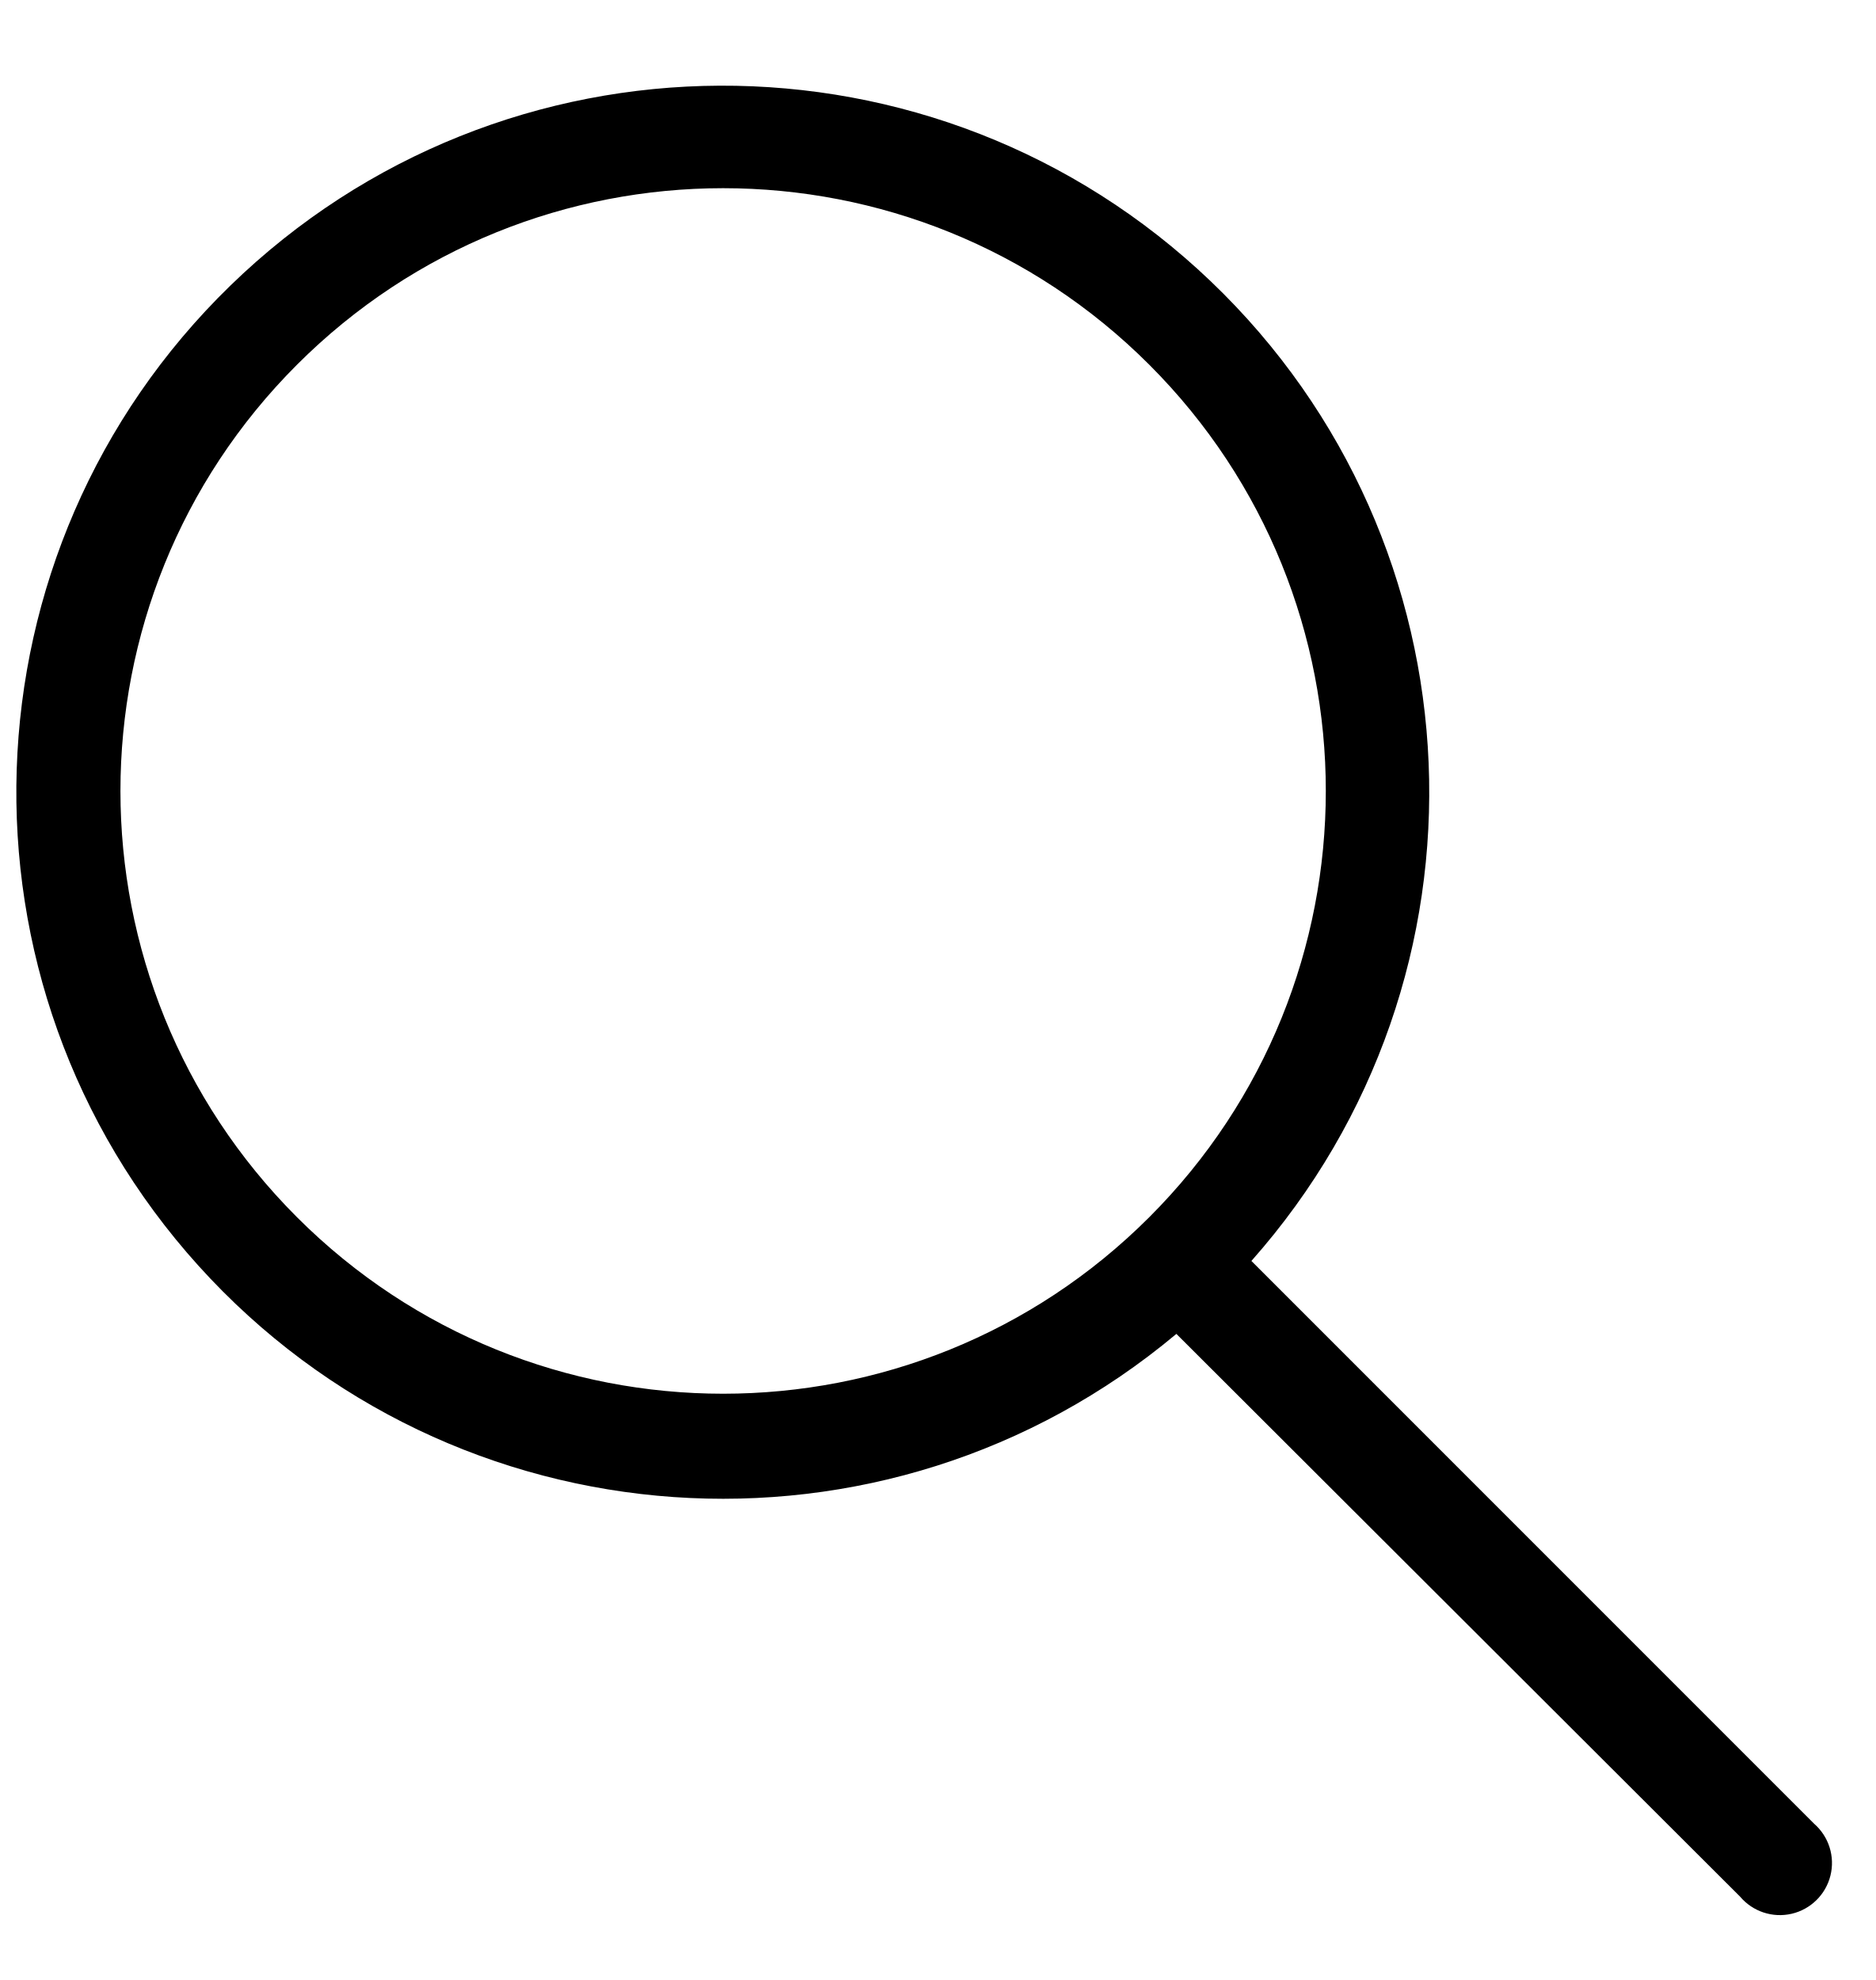
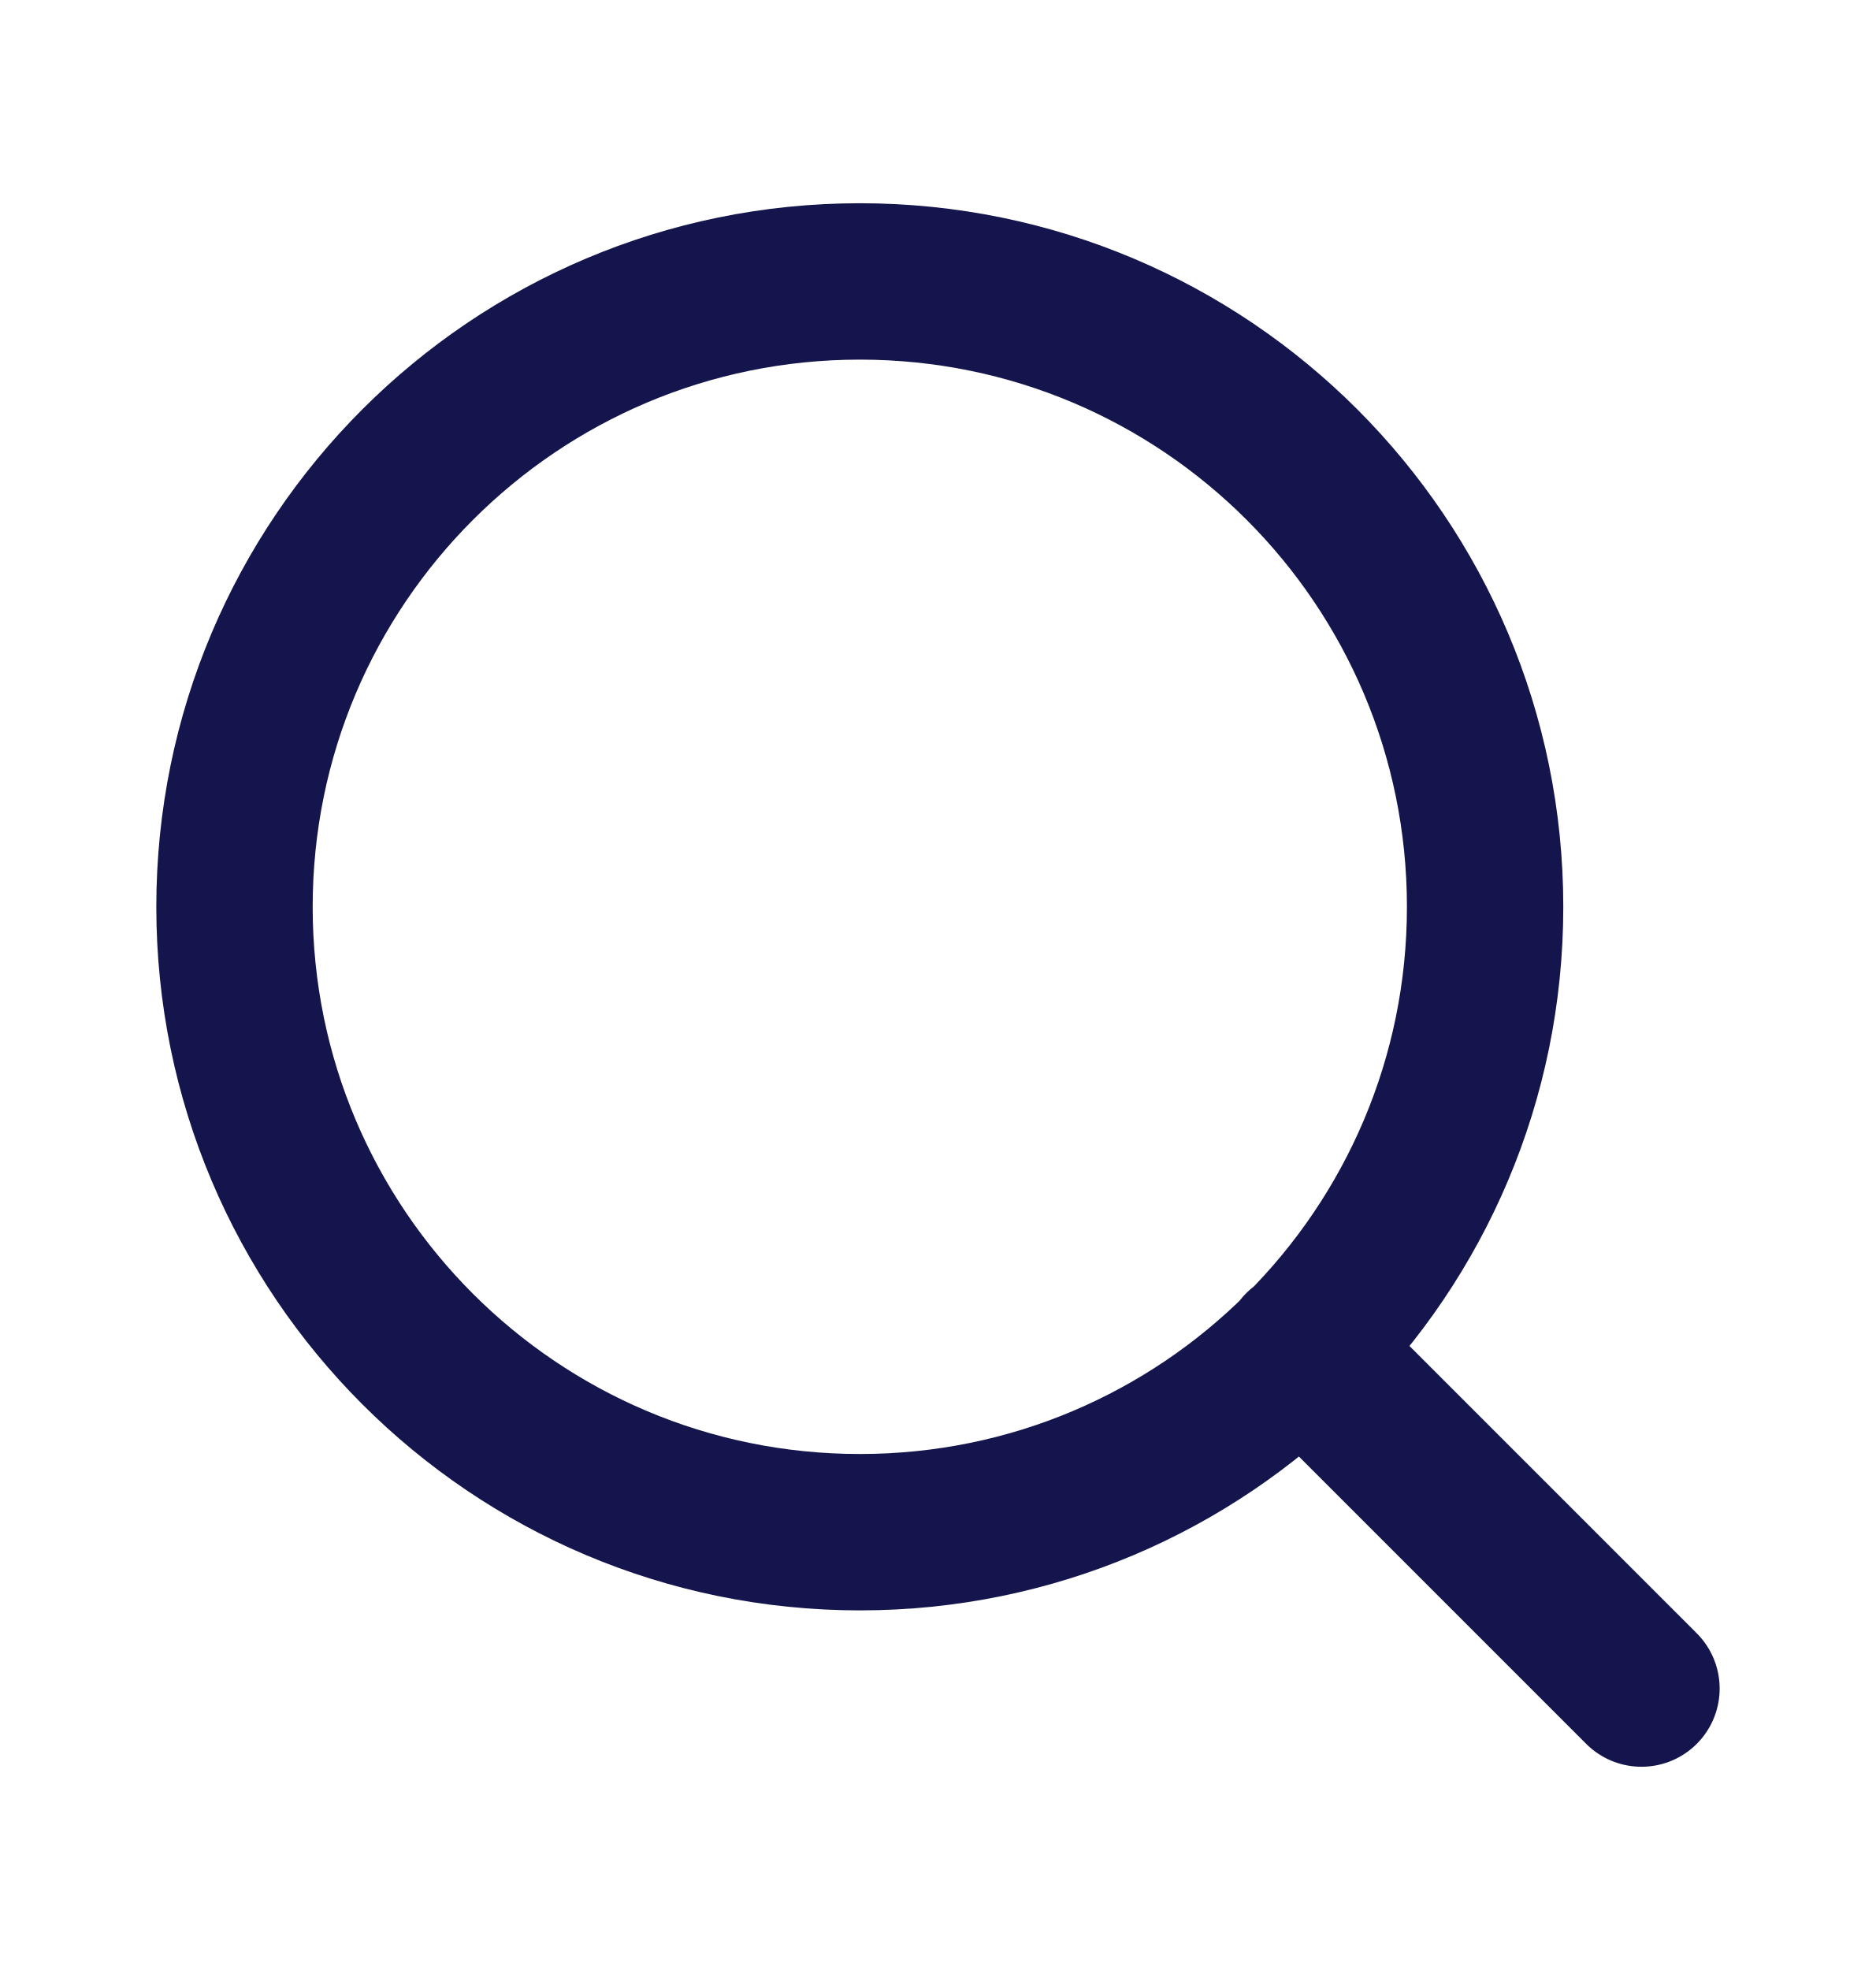
- <svg fill="none" class="icon icon-search" viewBox="0 0 18 19">
-   <path fill="currentColor" fill-rule="evenodd" d="M11.03 11.68A5.784 5.784 0 1 1 2.85 3.5a5.784 5.784 0 0 1 8.18 8.18m.26 1.12a6.78 6.78 0 1 1 .72-.7l5.4 5.4a.5.5 0 1 1-.71.7z" clip-rule="evenodd" />
+ <svg xmlns="http://www.w3.org/2000/svg" width="20" height="21" viewBox="0 0 20 21" fill="none" class="icon icon-search">
+   <g id="Search">
+     <path id="Icon" d="M17.5 18L13.875 14.375M15.833 9.667C15.833 13.349 12.849 16.333 9.167 16.333C5.485 16.333 2.5 13.349 2.5 9.667C2.5 5.985 5.485 3 9.167 3C12.849 3 15.833 5.985 15.833 9.667Z" stroke="#14154C" stroke-width="1.667" stroke-linecap="round" stroke-linejoin="round" />
+   </g>
</svg>
